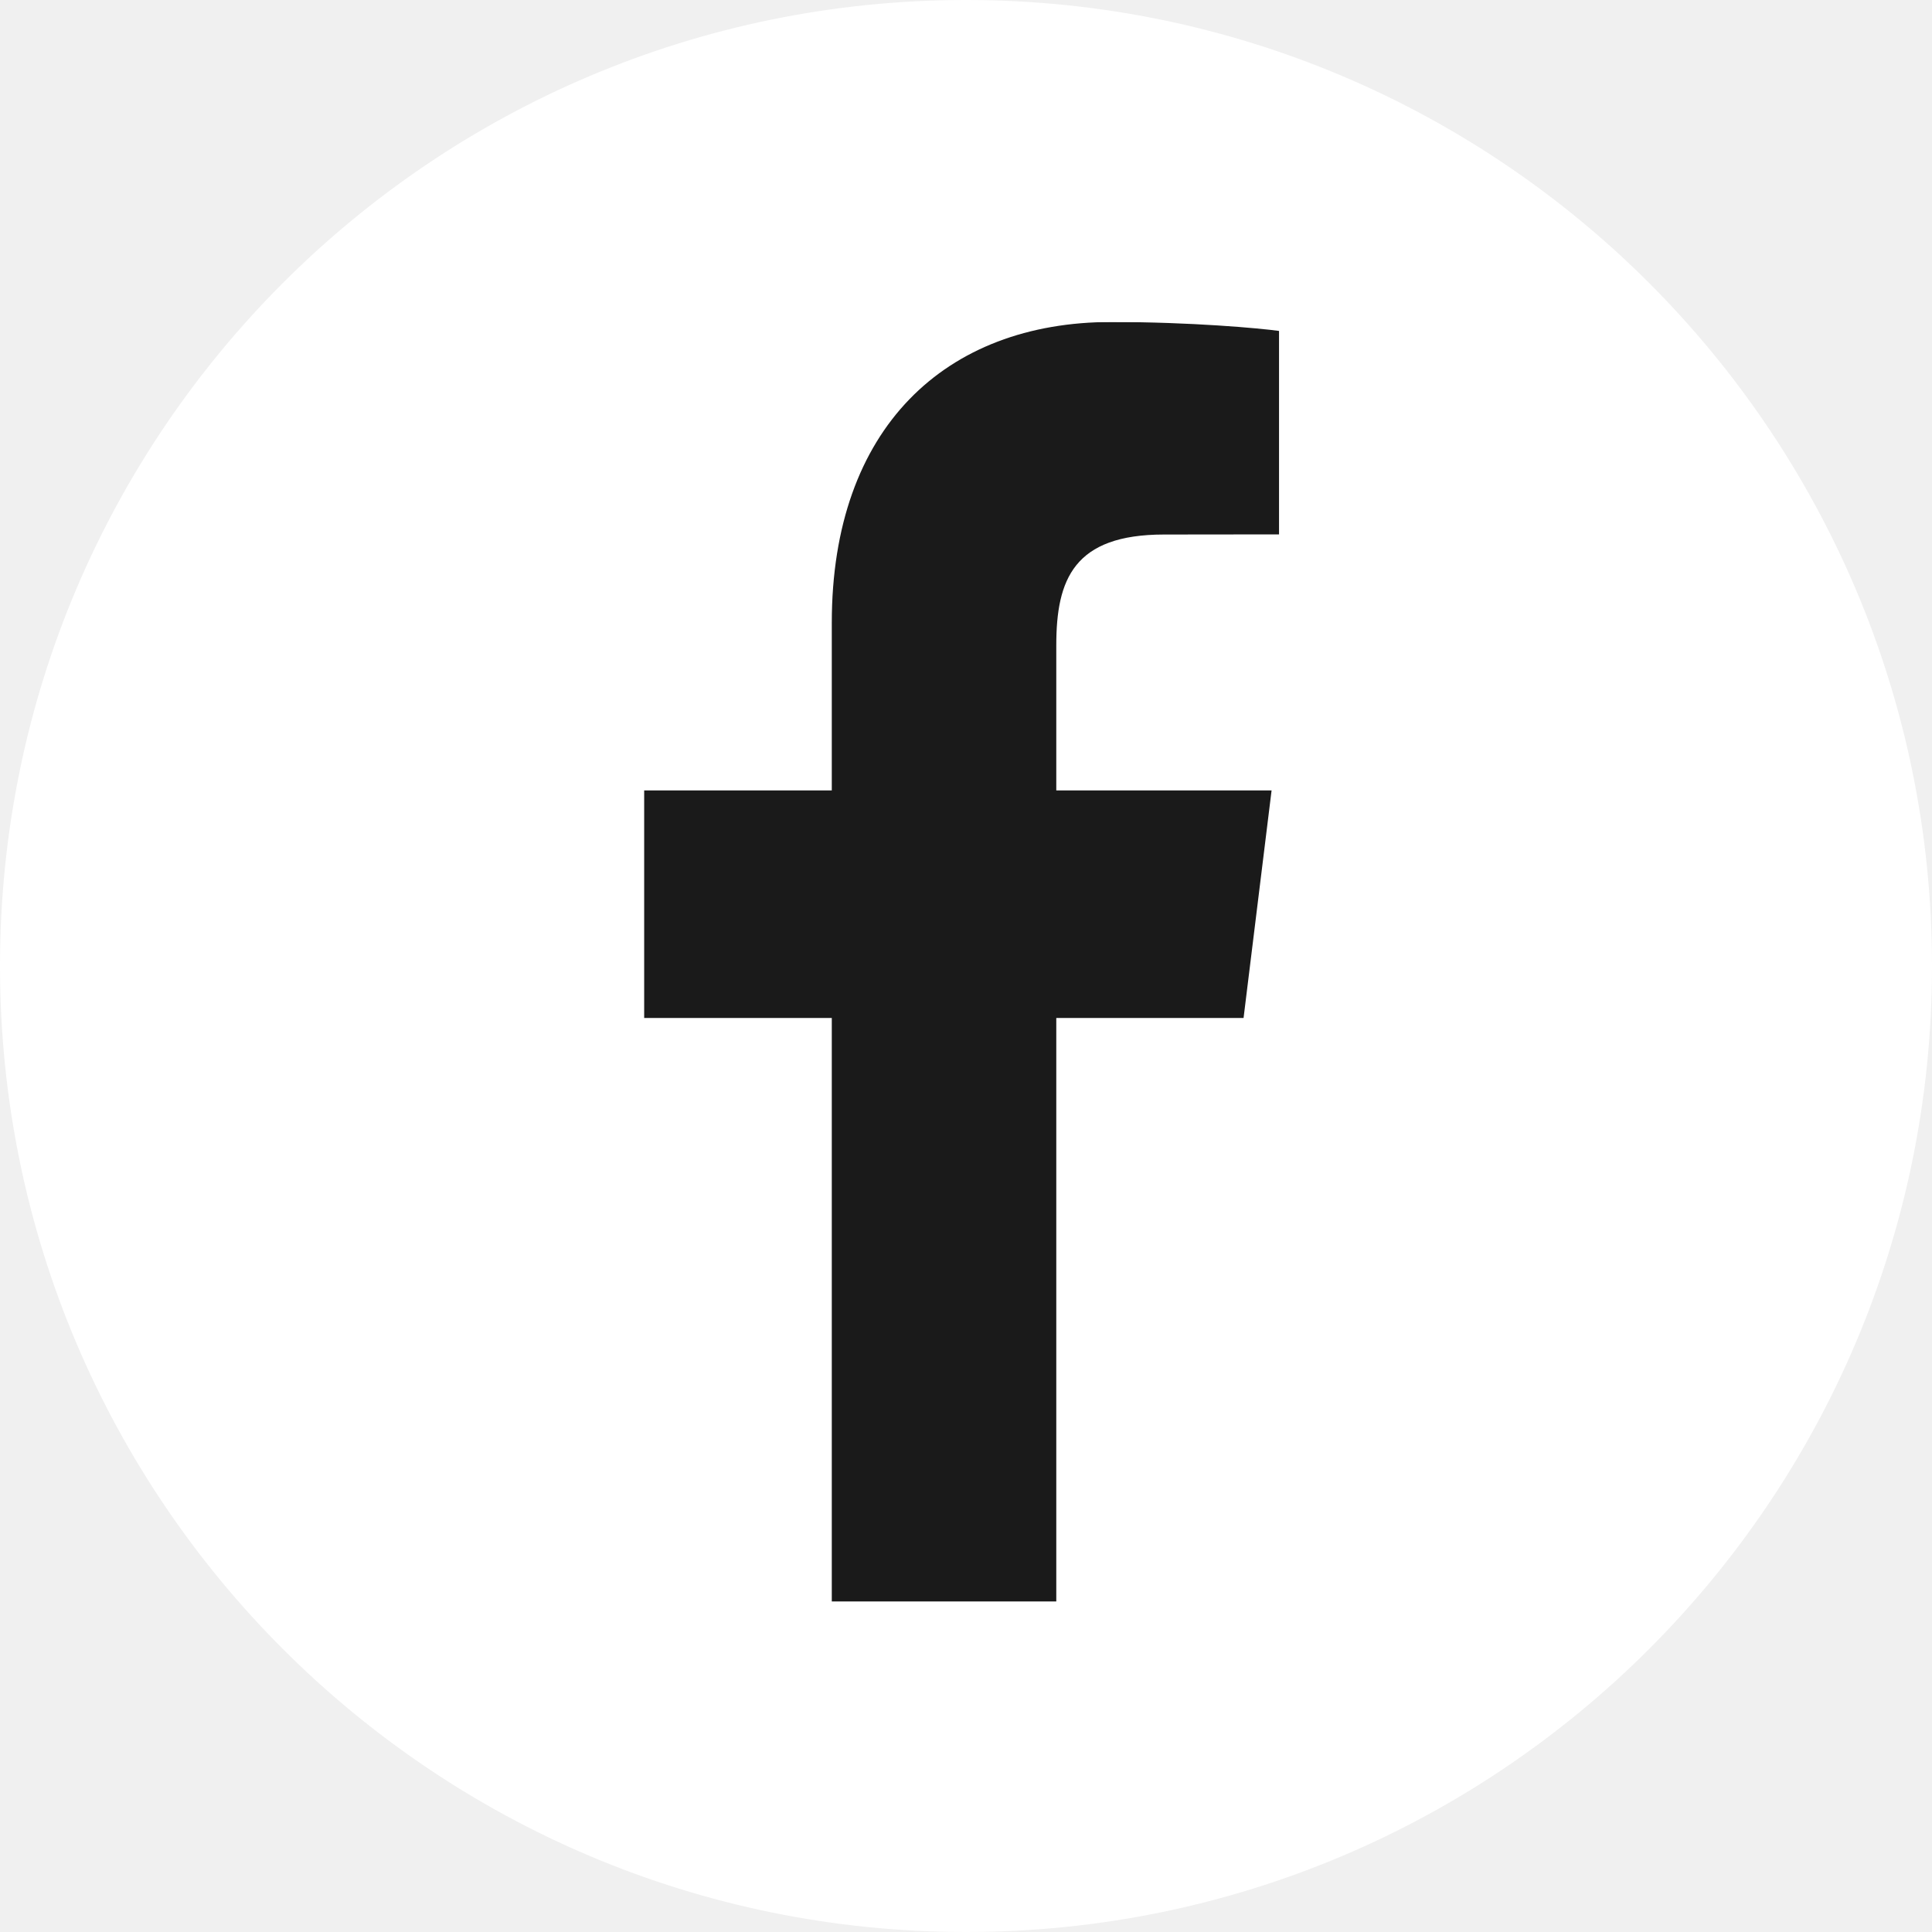
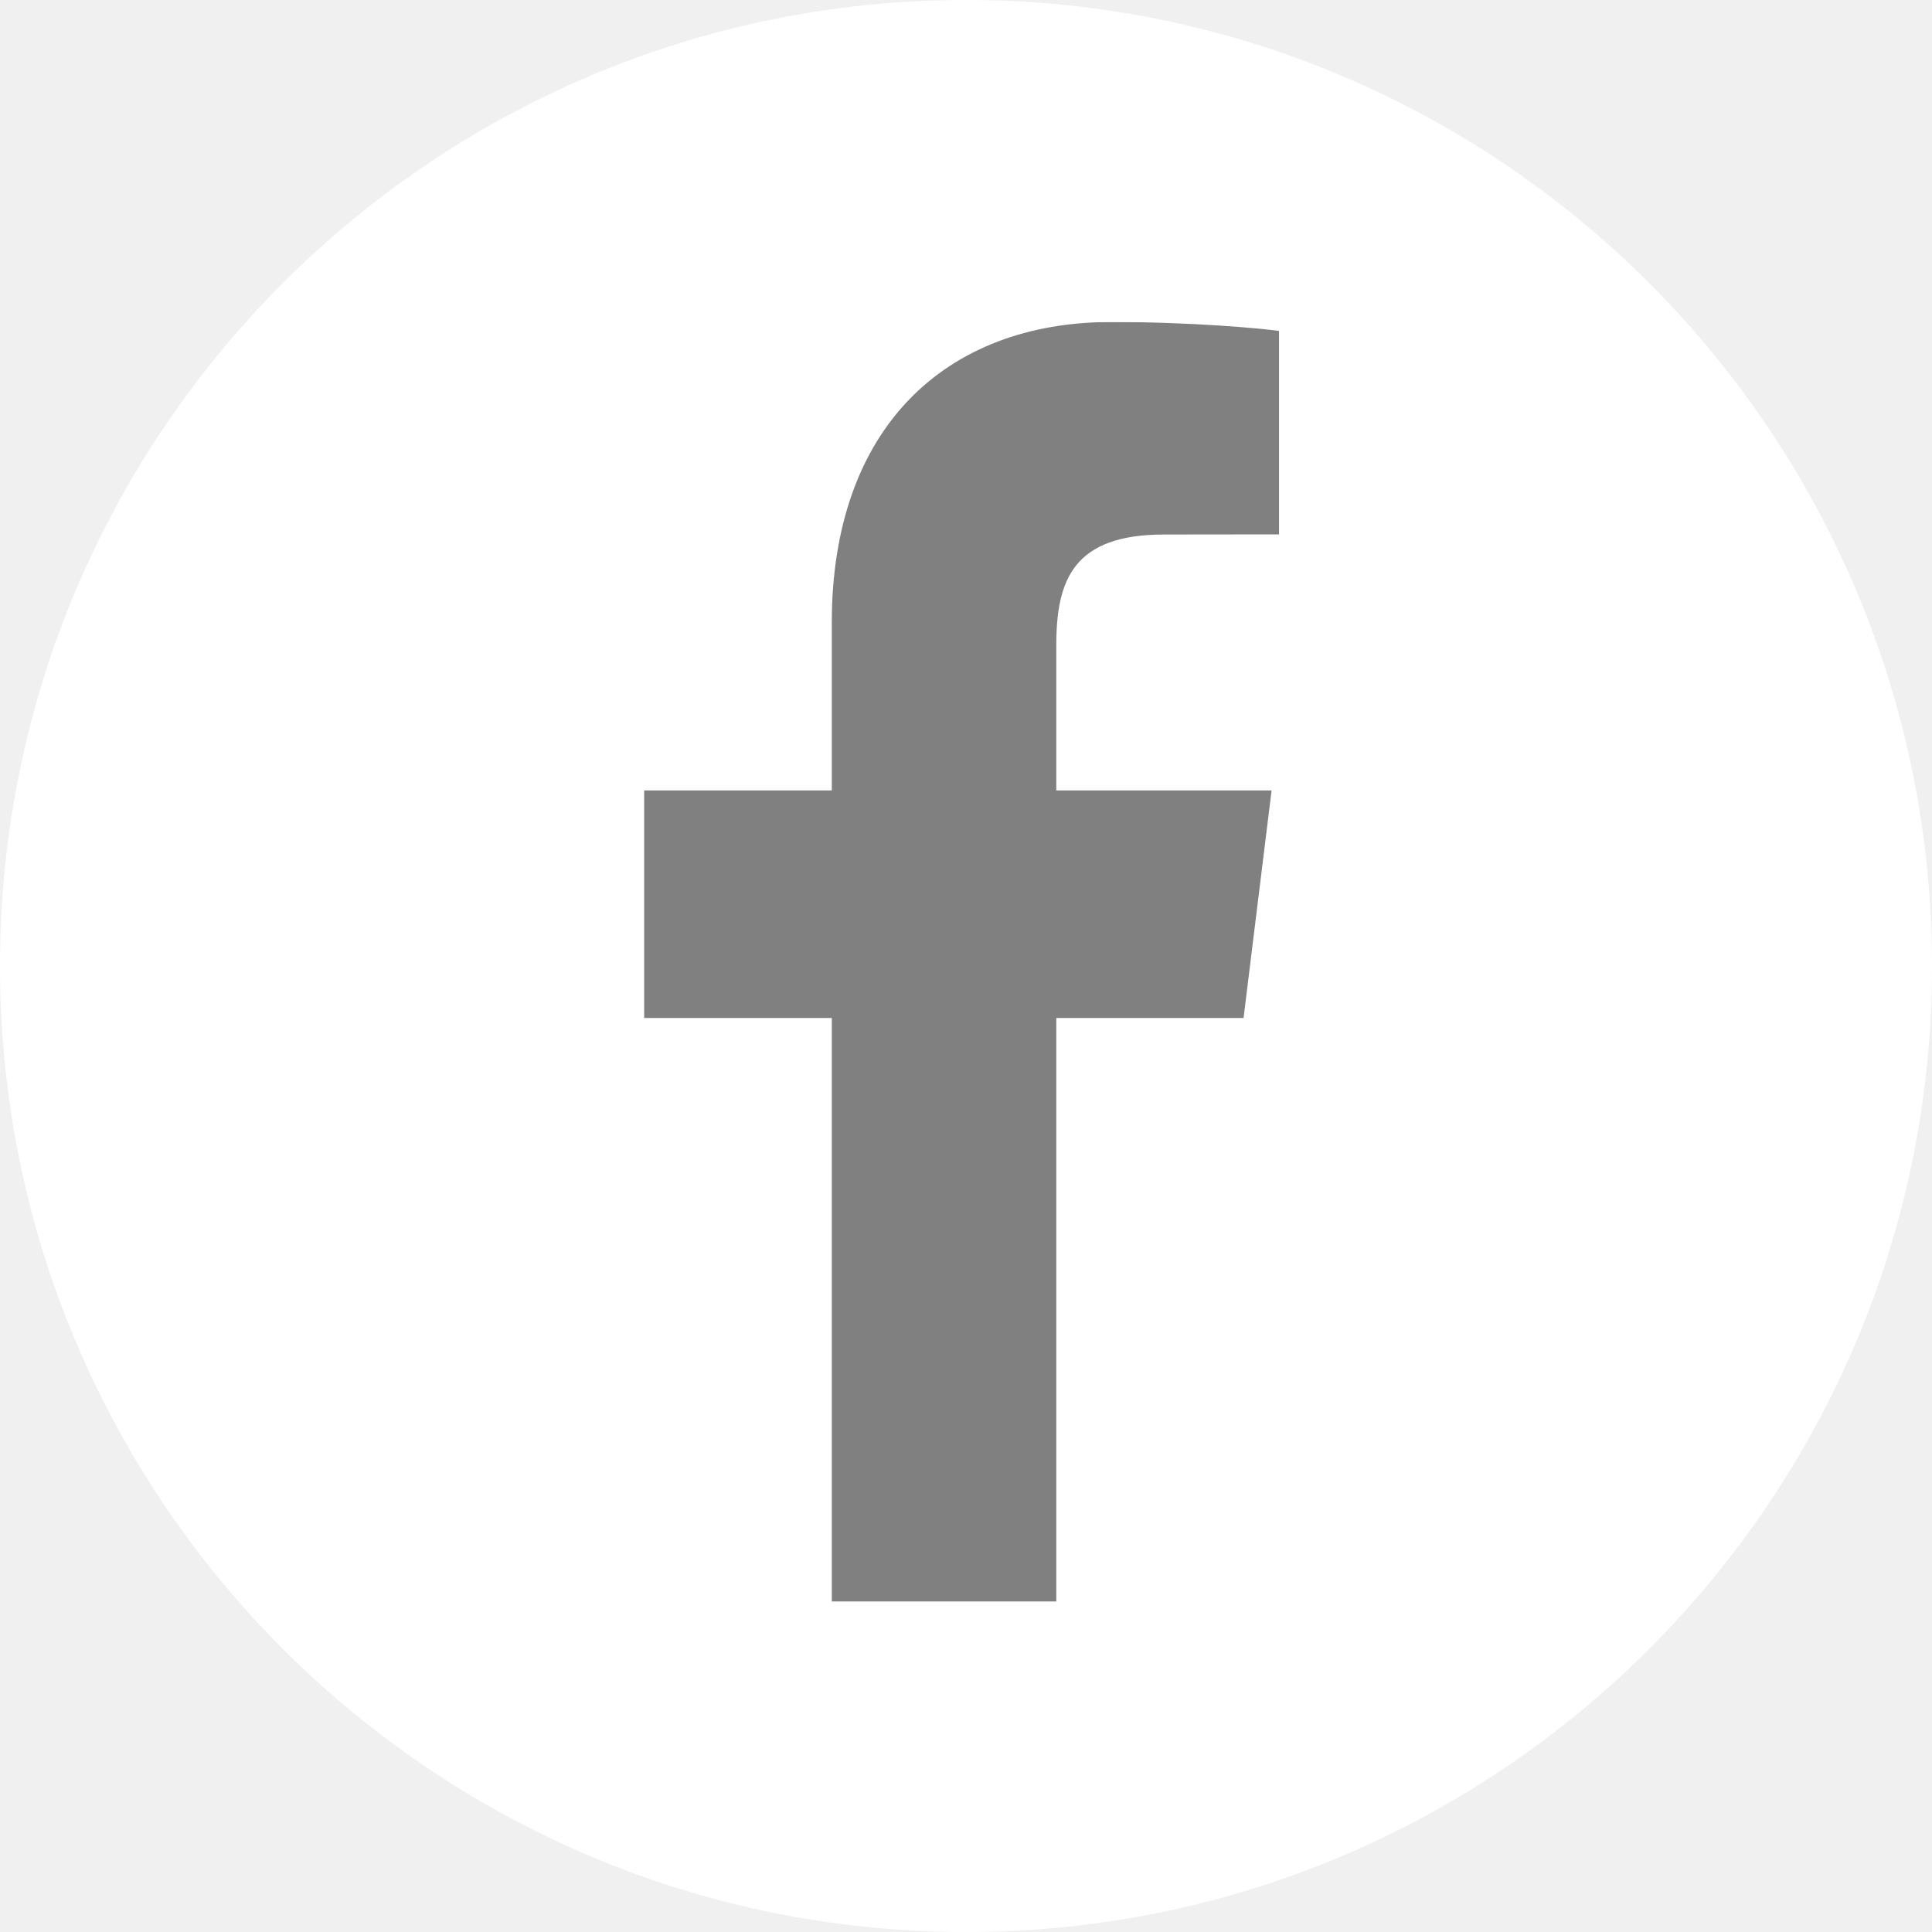
<svg xmlns="http://www.w3.org/2000/svg" xmlns:xlink="http://www.w3.org/1999/xlink" width="30px" height="30px" viewBox="0 0 30 30" version="1.1">
  <defs>
    <polygon id="path-1" points="8.82352941e-05 6.15384615e-05 9.863 6.15384615e-05 9.863 19.87 8.82352941e-05 19.87" />
  </defs>
  <g id="temporary" stroke="none" stroke-width="1" fill="none" fill-rule="evenodd">
    <g id="home-desktop-protected" transform="translate(-407, -20)">
      <g id="Group-5" transform="translate(407, 20)">
        <circle id="Oval-3" fill="#FFFFFF" fill-rule="nonzero" cx="15" cy="15" r="15" />
        <g id="Group-3" transform="translate(10, 5)">
          <mask id="mask-2" fill="white">
            <use xlink:href="#path-1" />
          </mask>
          <g id="Clip-2" />
-           <path d="M9.31,10.807 L9.745,7.274 L6.402,7.274 L6.402,5.019 C6.402,3.996 6.675,3.3 8.076,3.3 L9.863,3.298 L9.863,0.139 C9.554,0.096 8.494,-0 7.258,-0 C4.68,-0 2.916,1.646 2.916,4.67 L2.916,7.274 L8.82352941e-05,7.274 L8.82352941e-05,10.807 L2.916,10.807 L2.916,19.87 L6.402,19.87 L6.402,10.807 L9.31,10.807 Z" id="Fill-1" fill="#1A1A1A" mask="url(#mask-2)" />
+           <path d="M9.31,10.807 L9.745,7.274 L6.402,7.274 L6.402,5.019 C6.402,3.996 6.675,3.3 8.076,3.3 L9.863,3.298 L9.863,0.139 C9.554,0.096 8.494,-0 7.258,-0 C4.68,-0 2.916,1.646 2.916,4.67 L2.916,7.274 L8.82352941e-05,7.274 L8.82352941e-05,10.807 L2.916,10.807 L2.916,19.87 L6.402,19.87 L6.402,10.807 L9.31,10.807 Z" id="Fill-1" fill="rgb(128, 128, 128)" mask="url(#mask-2)" />
        </g>
      </g>
    </g>
  </g>
</svg>
